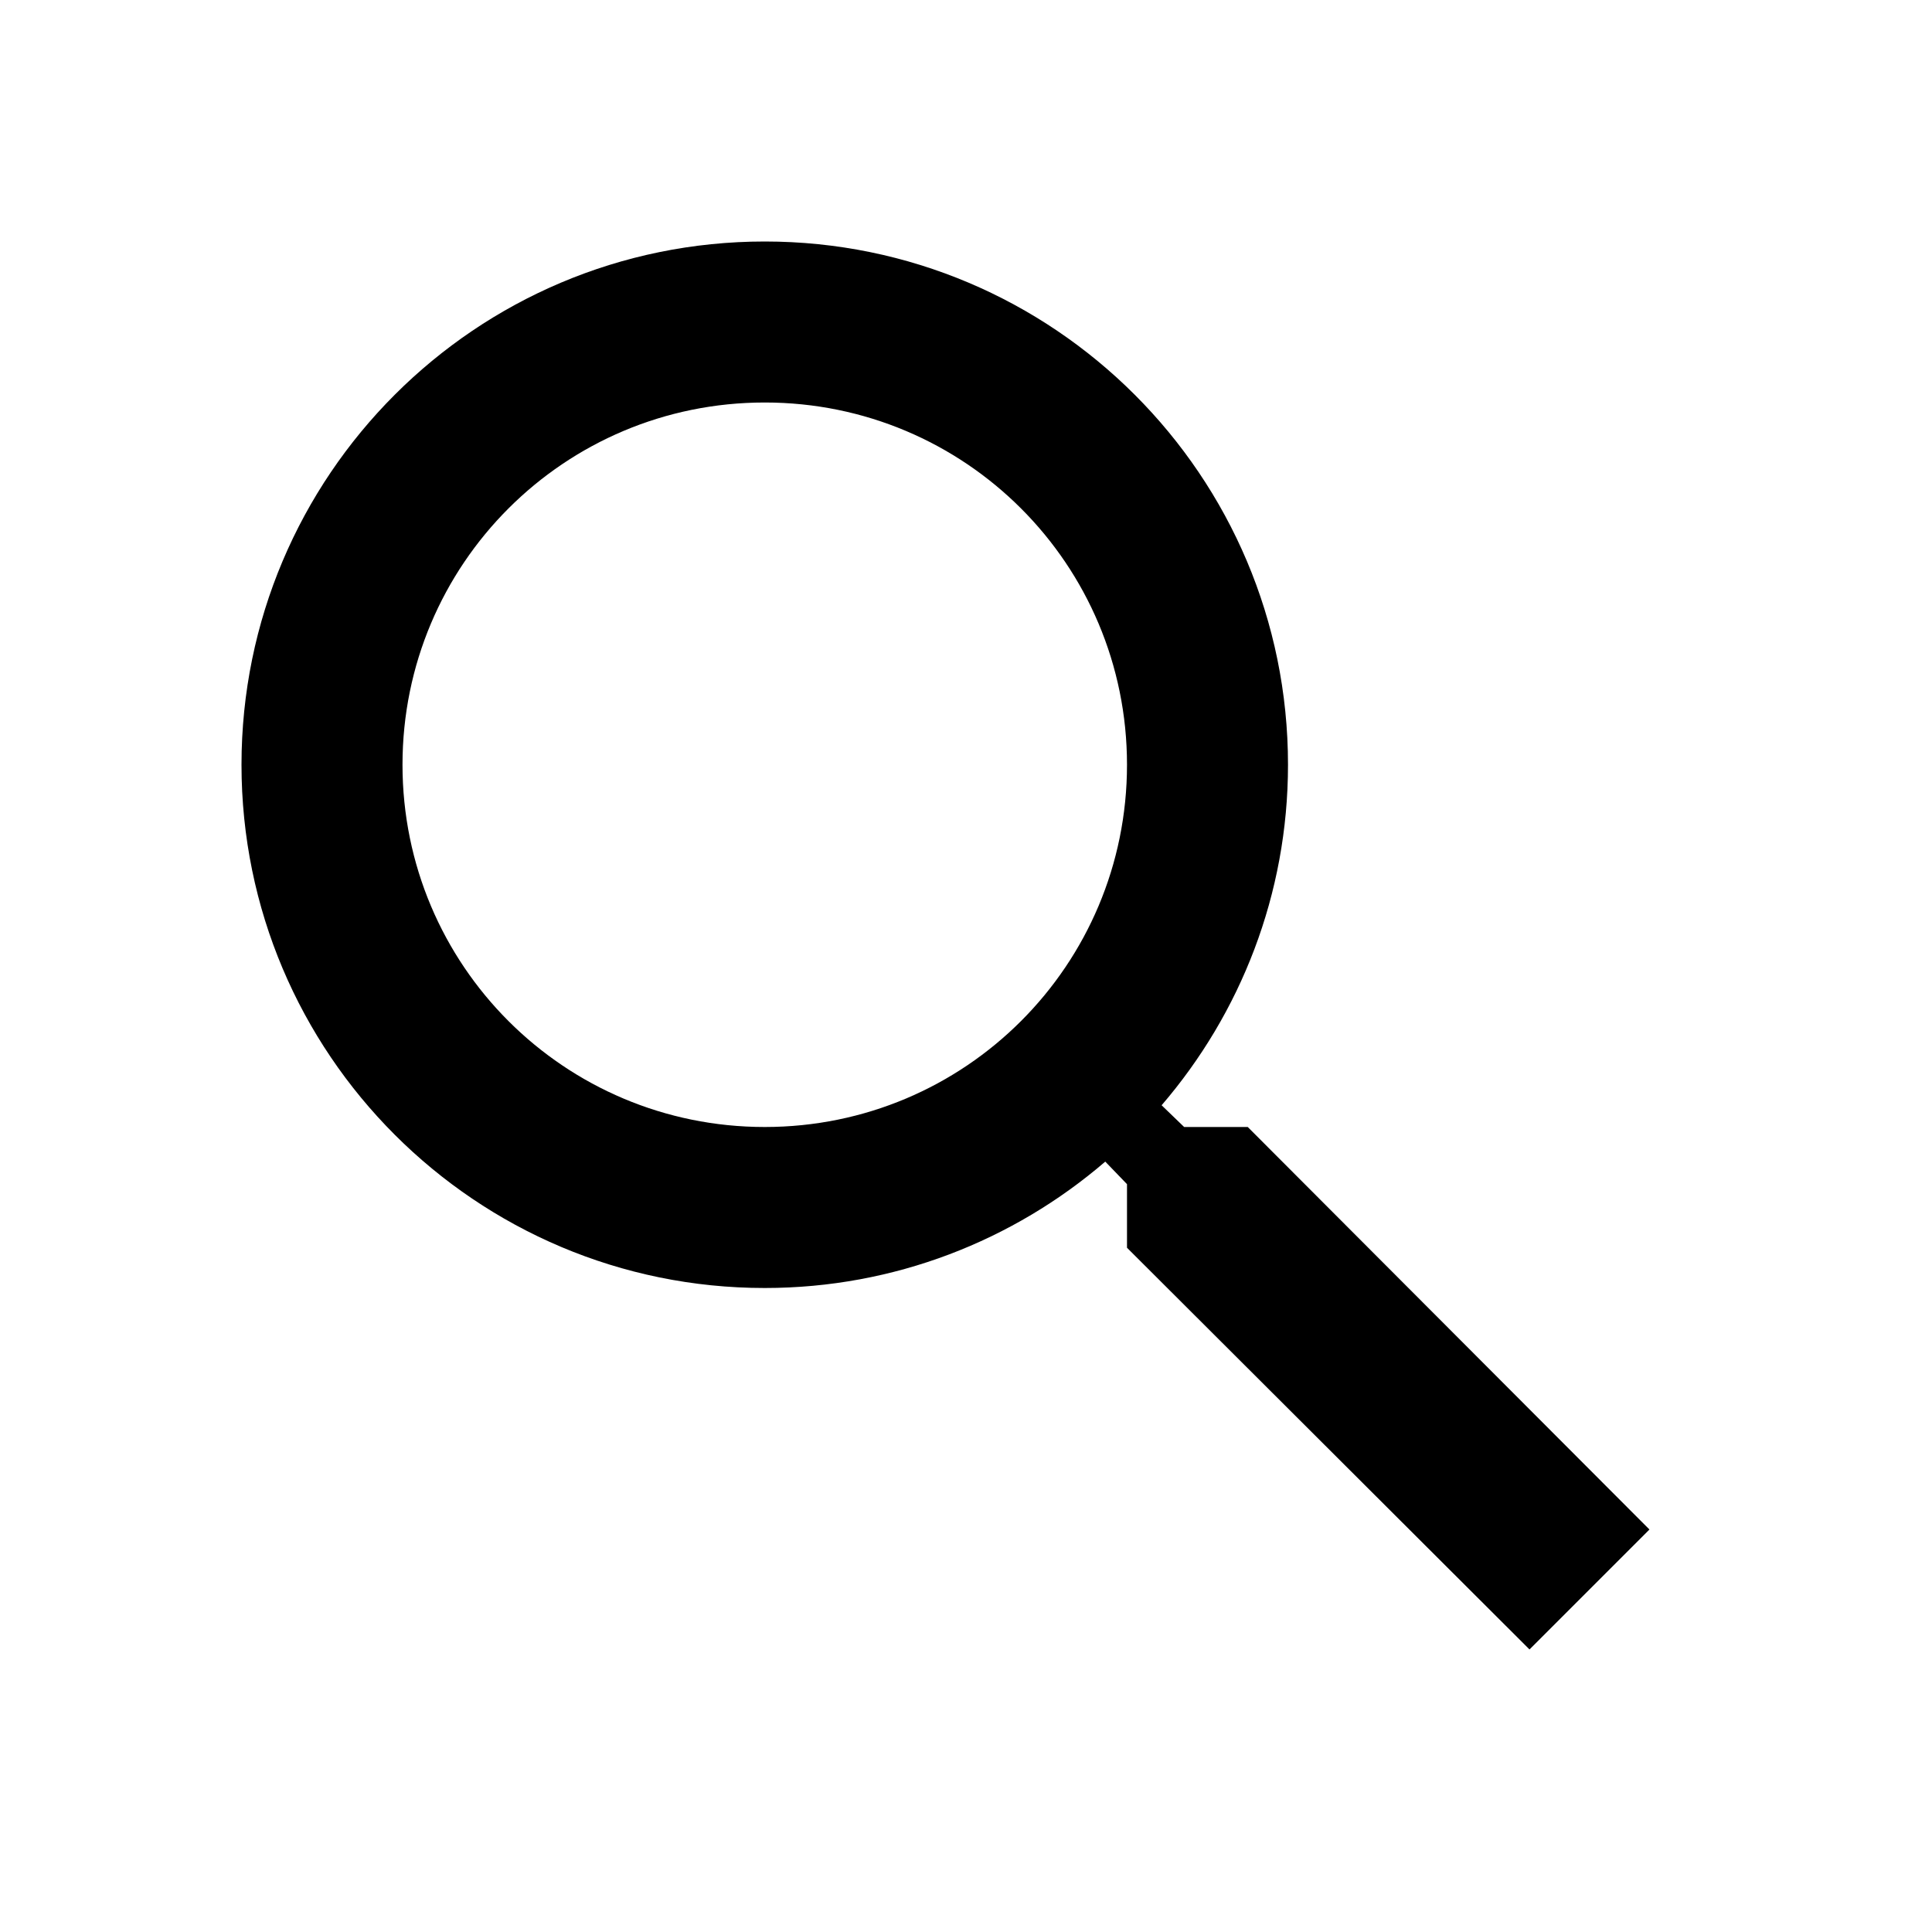
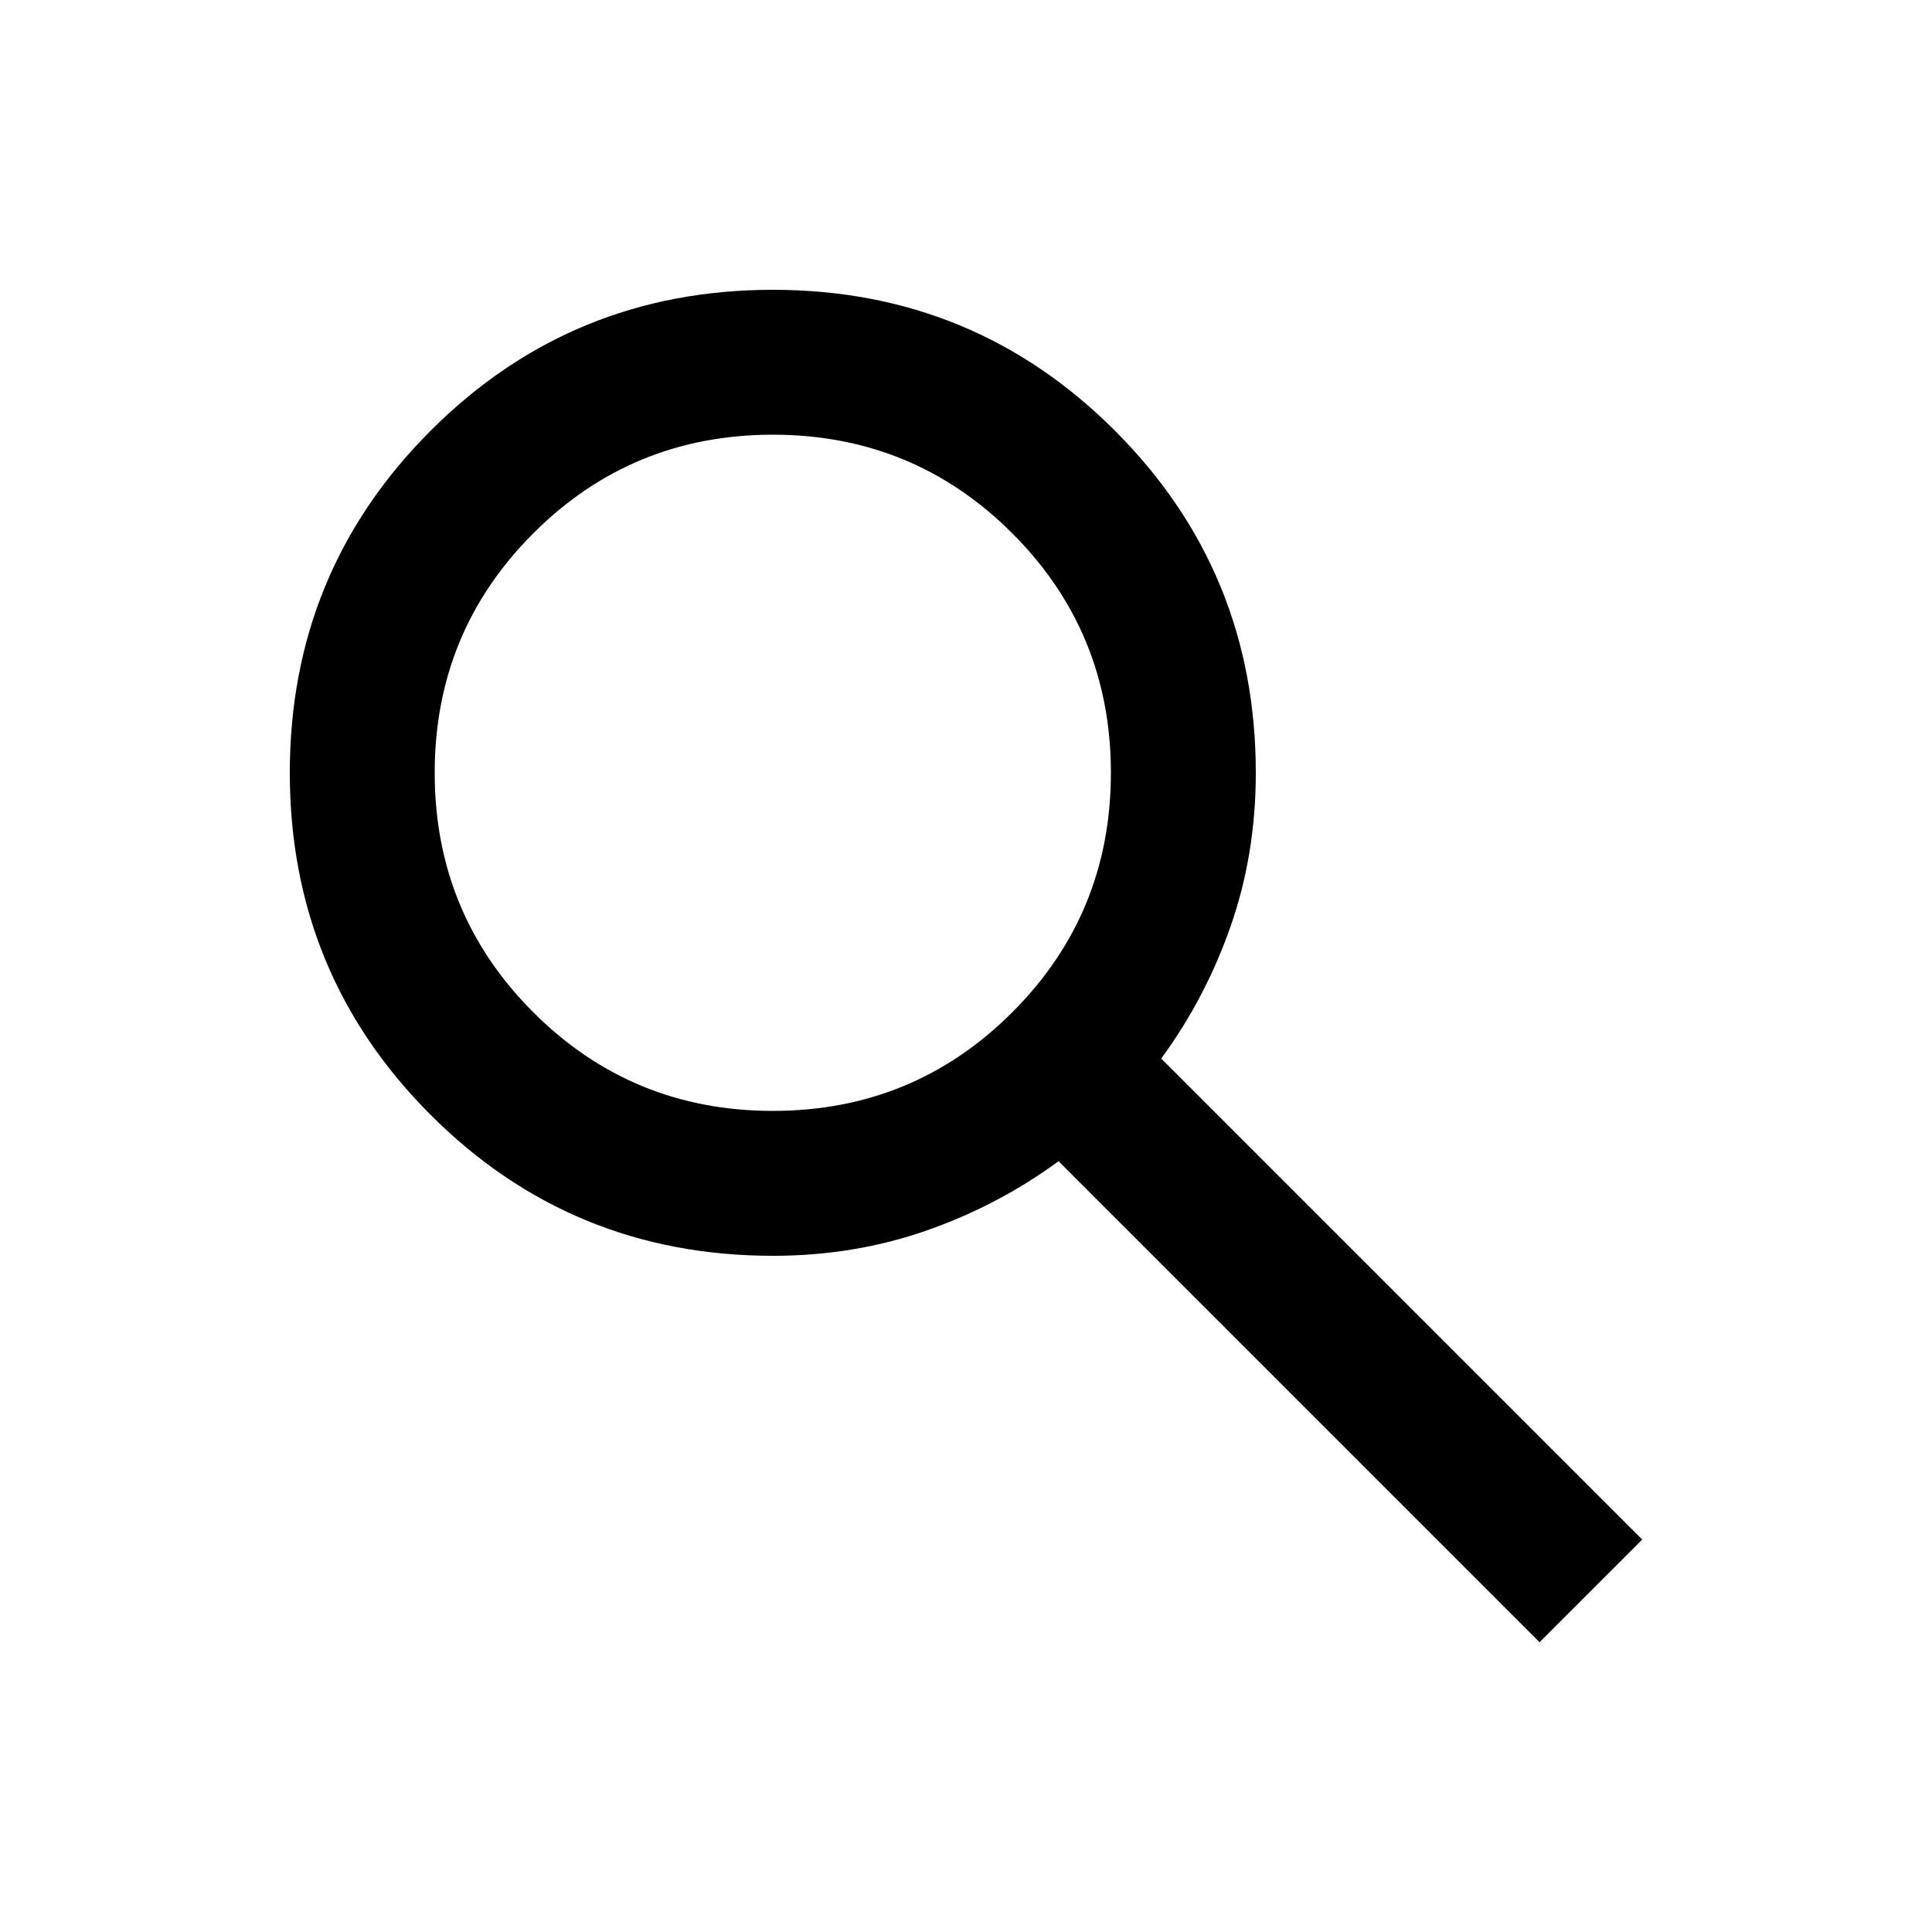
- <svg xmlns="http://www.w3.org/2000/svg" viewBox="0 0 24 24">
-   <path d="M15.5 14H14.71L14.43 13.73C15.41 12.59 16 11.11 16 9.5C16 5.91 13.09 3 9.5 3C5.91 3 3 5.91 3 9.5C3 13.09 5.91 16 9.5 16C11.11 16 12.59 15.41 13.73 14.43L14 14.71V15.5L19 20.49L20.49 19L15.5 14ZM9.5 14C7.01 14 5 11.99 5 9.5C5 7.01 7.01 5 9.5 5C11.99 5 14 7.01 14 9.5C14 11.99 11.99 14 9.5 14Z" />
+ <svg xmlns="http://www.w3.org/2000/svg" viewBox="0 -960 960 960">
+   <path d="M765-144 526-383q-30 22-65.79 34.5-35.79 12.5-76.18 12.5Q284-336 214-406t-70-170q0-100 70-170t170-70q100 0 170 70t70 170.03q0 40.39-12.5 76.18Q599-464 577-434l239 239-51 51ZM384-408q70 0 119-49t49-119q0-70-49-119t-119-49q-70 0-119 49t-49 119q0 70 49 119t119 49Z" />
</svg>
